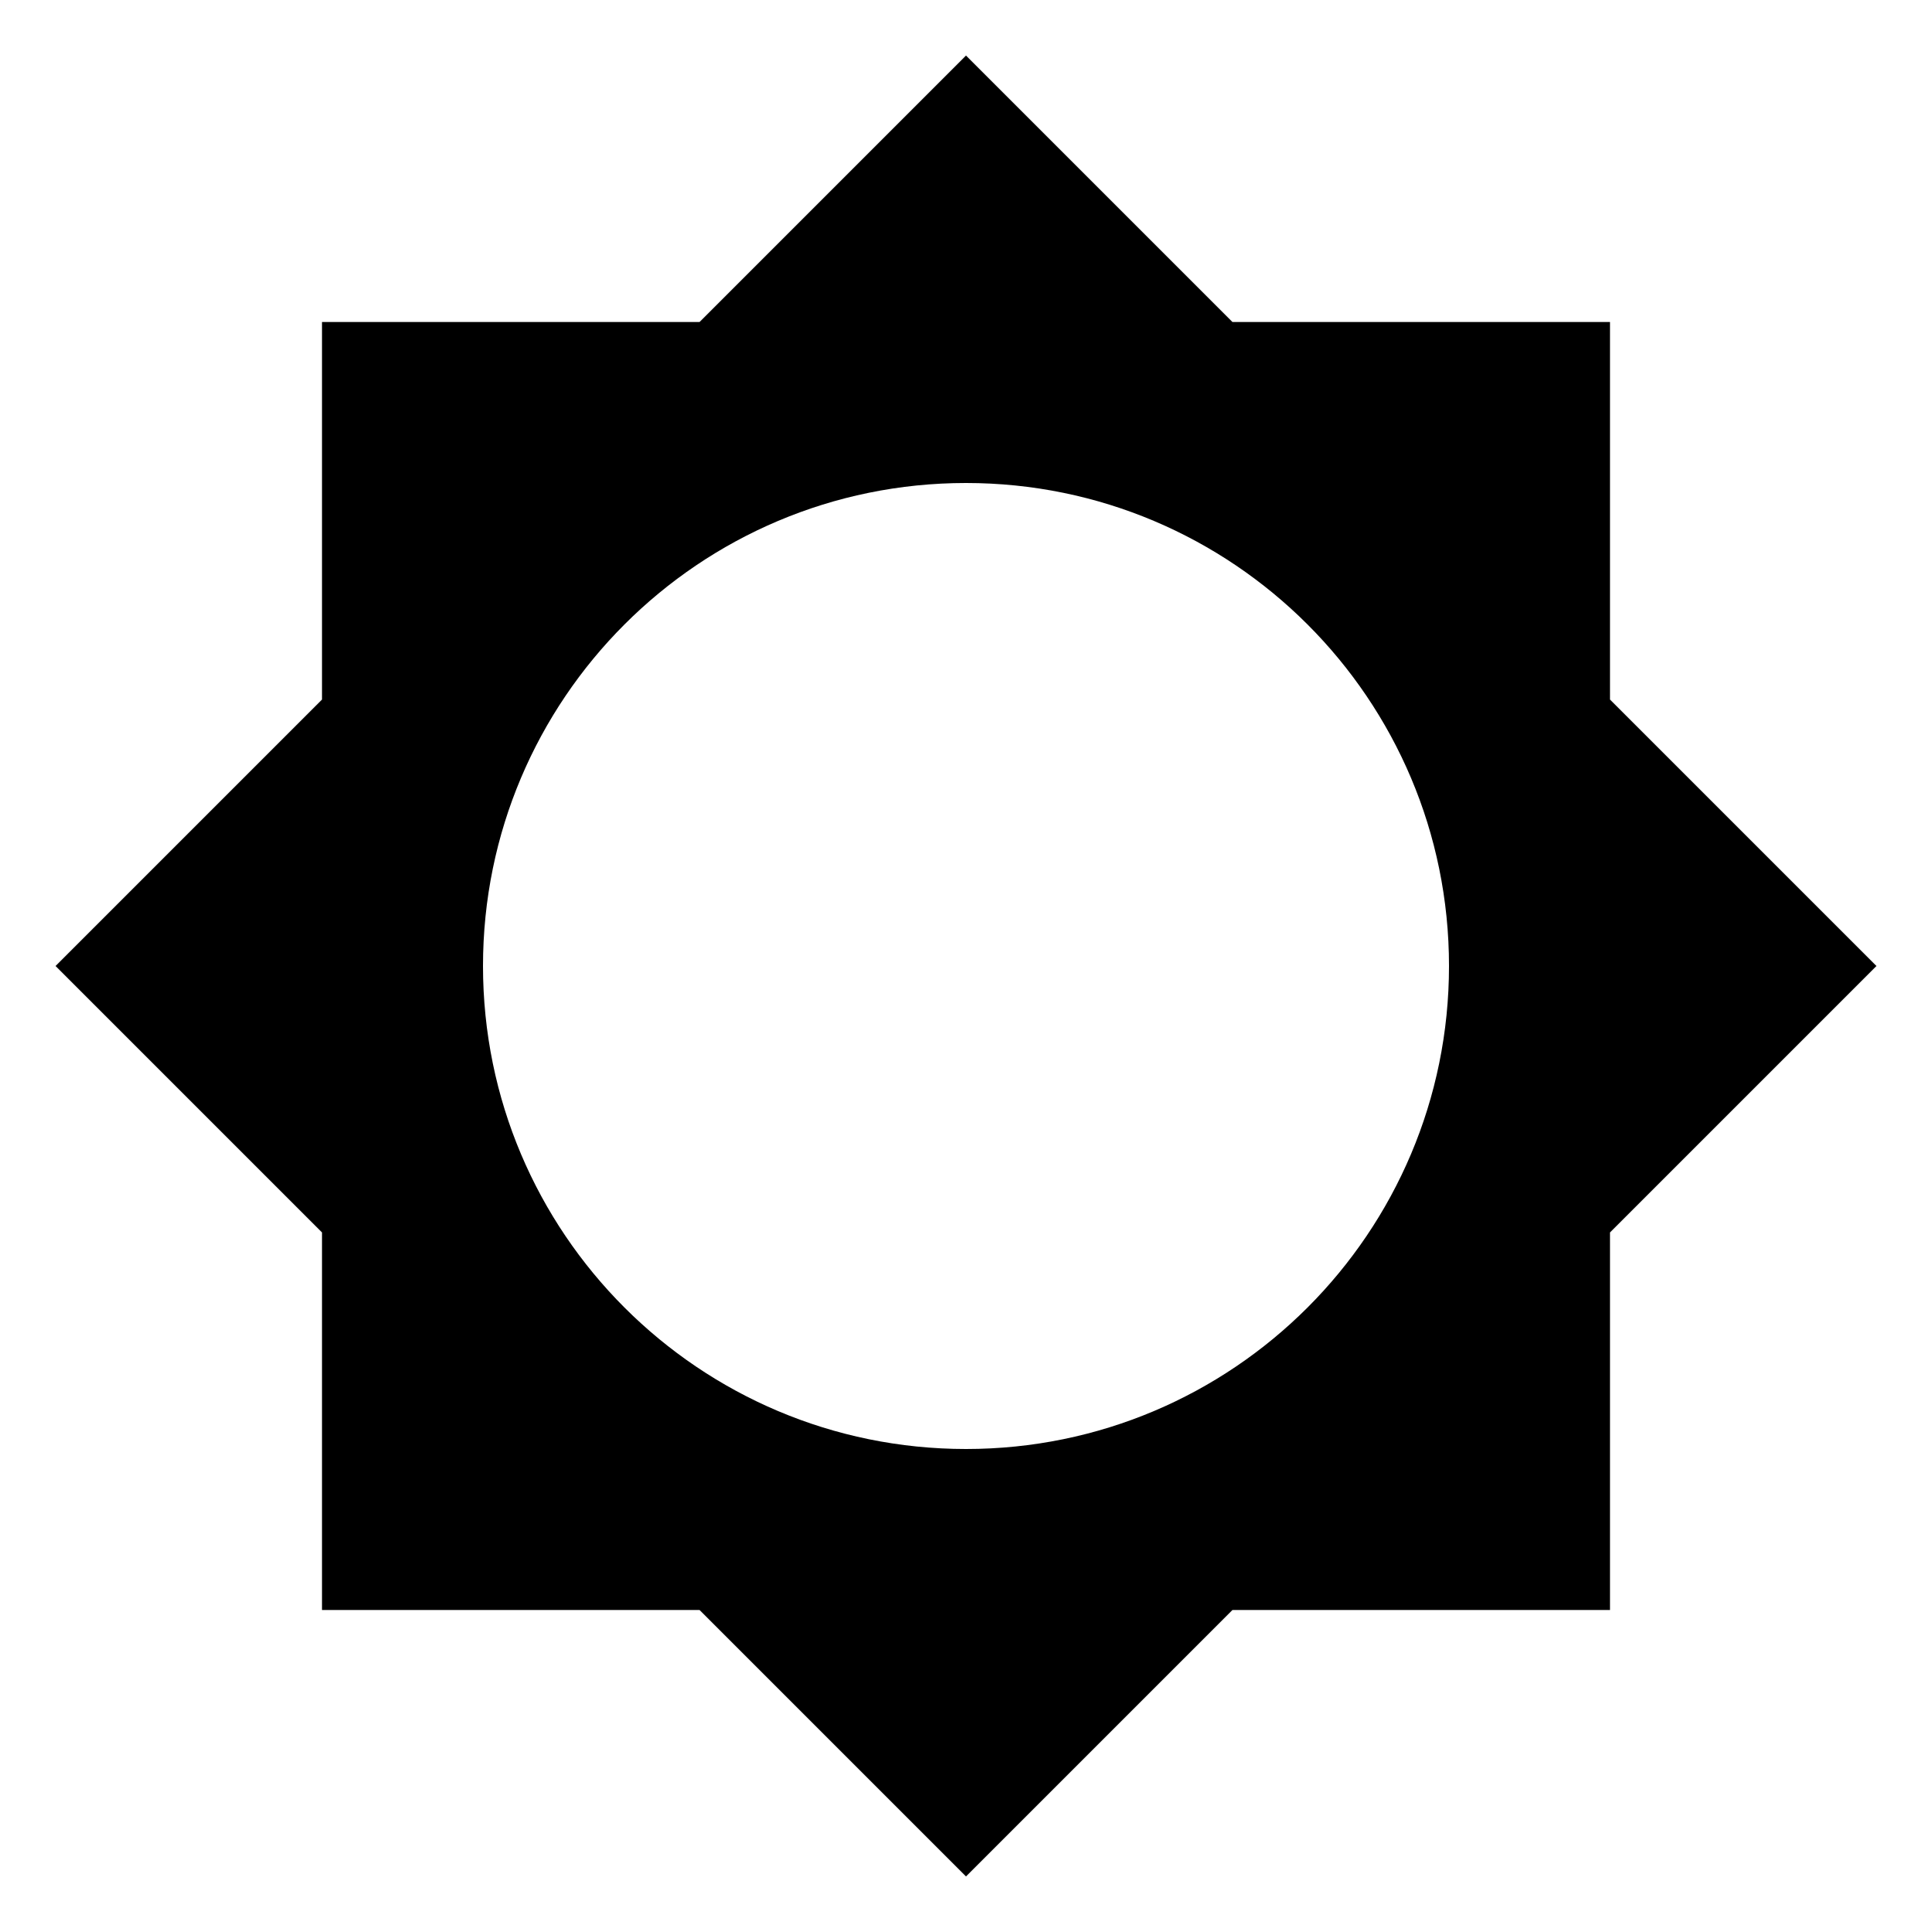
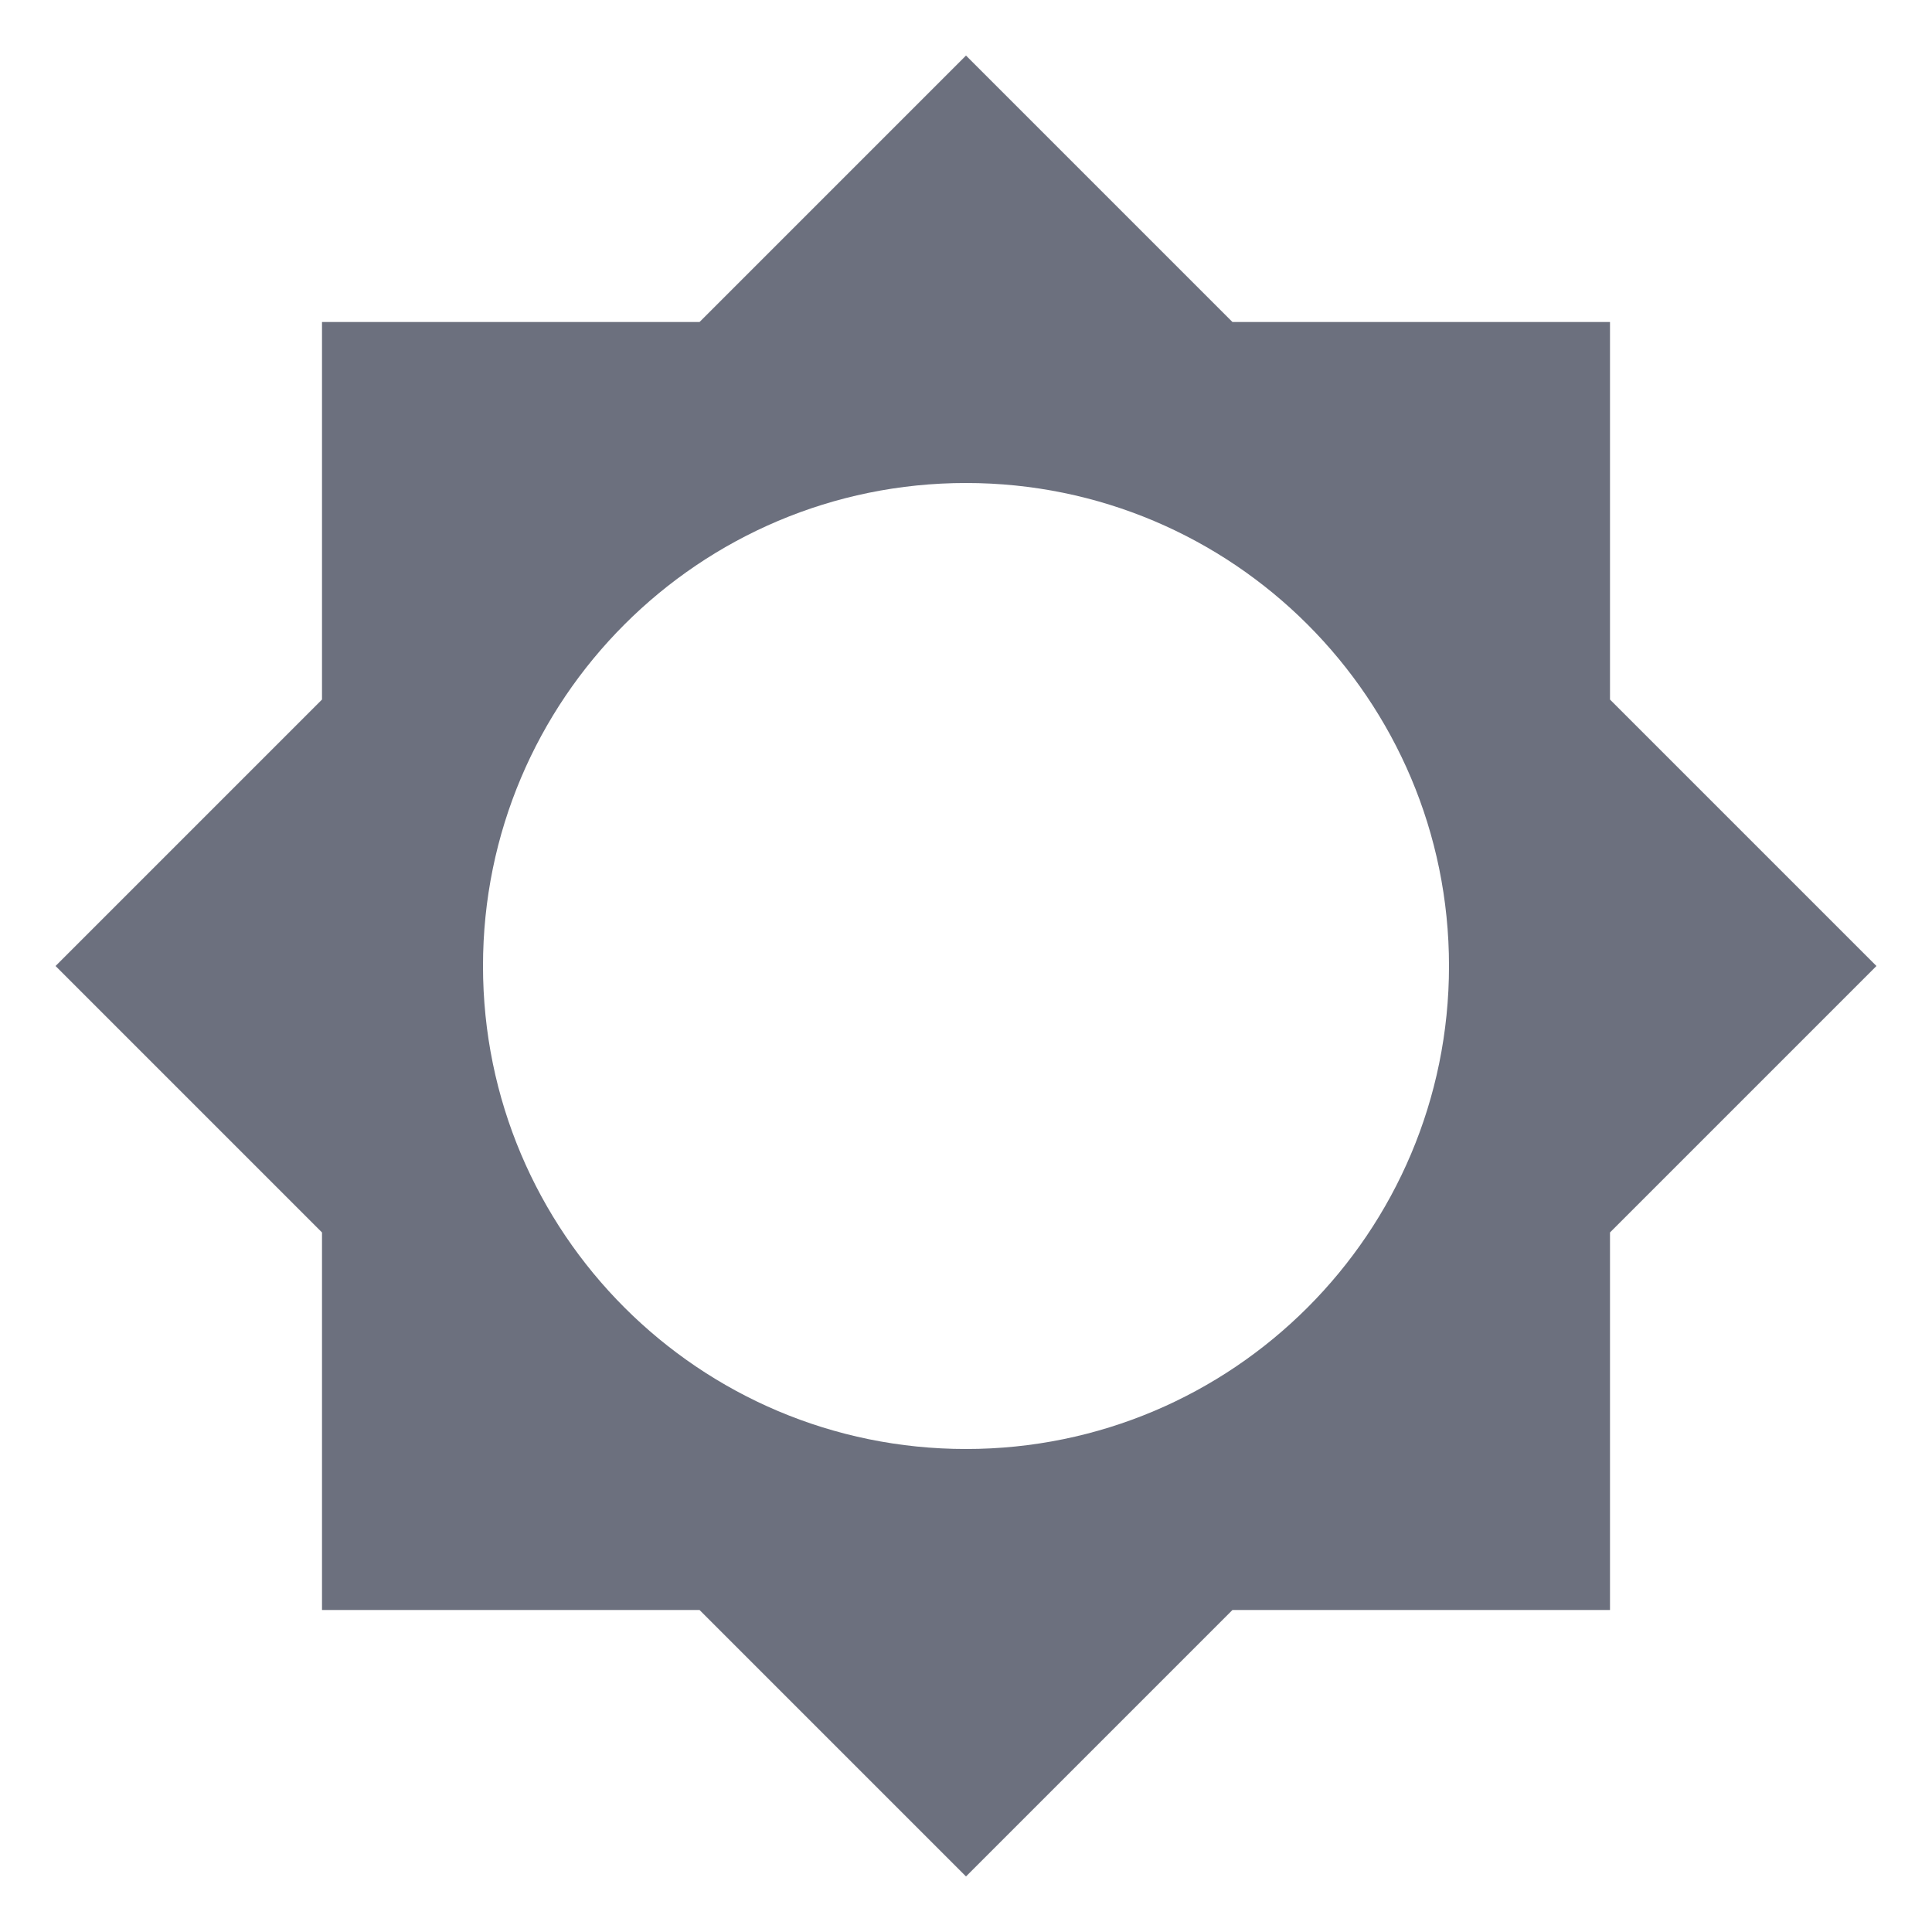
- <svg xmlns="http://www.w3.org/2000/svg" id="mdi-brightness-5" width="16" height="16" viewBox="0 0 24 24">
+ <svg xmlns="http://www.w3.org/2000/svg" fill="#6C707E" id="mdi-brightness-5" width="16" height="16" viewBox="0 0 24 24">
  <path d="M12,18A6,6 0 0,1 6,12A6,6 0 0,1 12,6A6,6 0 0,1 18,12A6,6 0 0,1 12,18M20,15.31L23.31,12L20,8.69V4H15.31L12,0.69L8.69,4H4V8.69L0.69,12L4,15.31V20H8.69L12,23.31L15.31,20H20V15.31Z" />
</svg>
